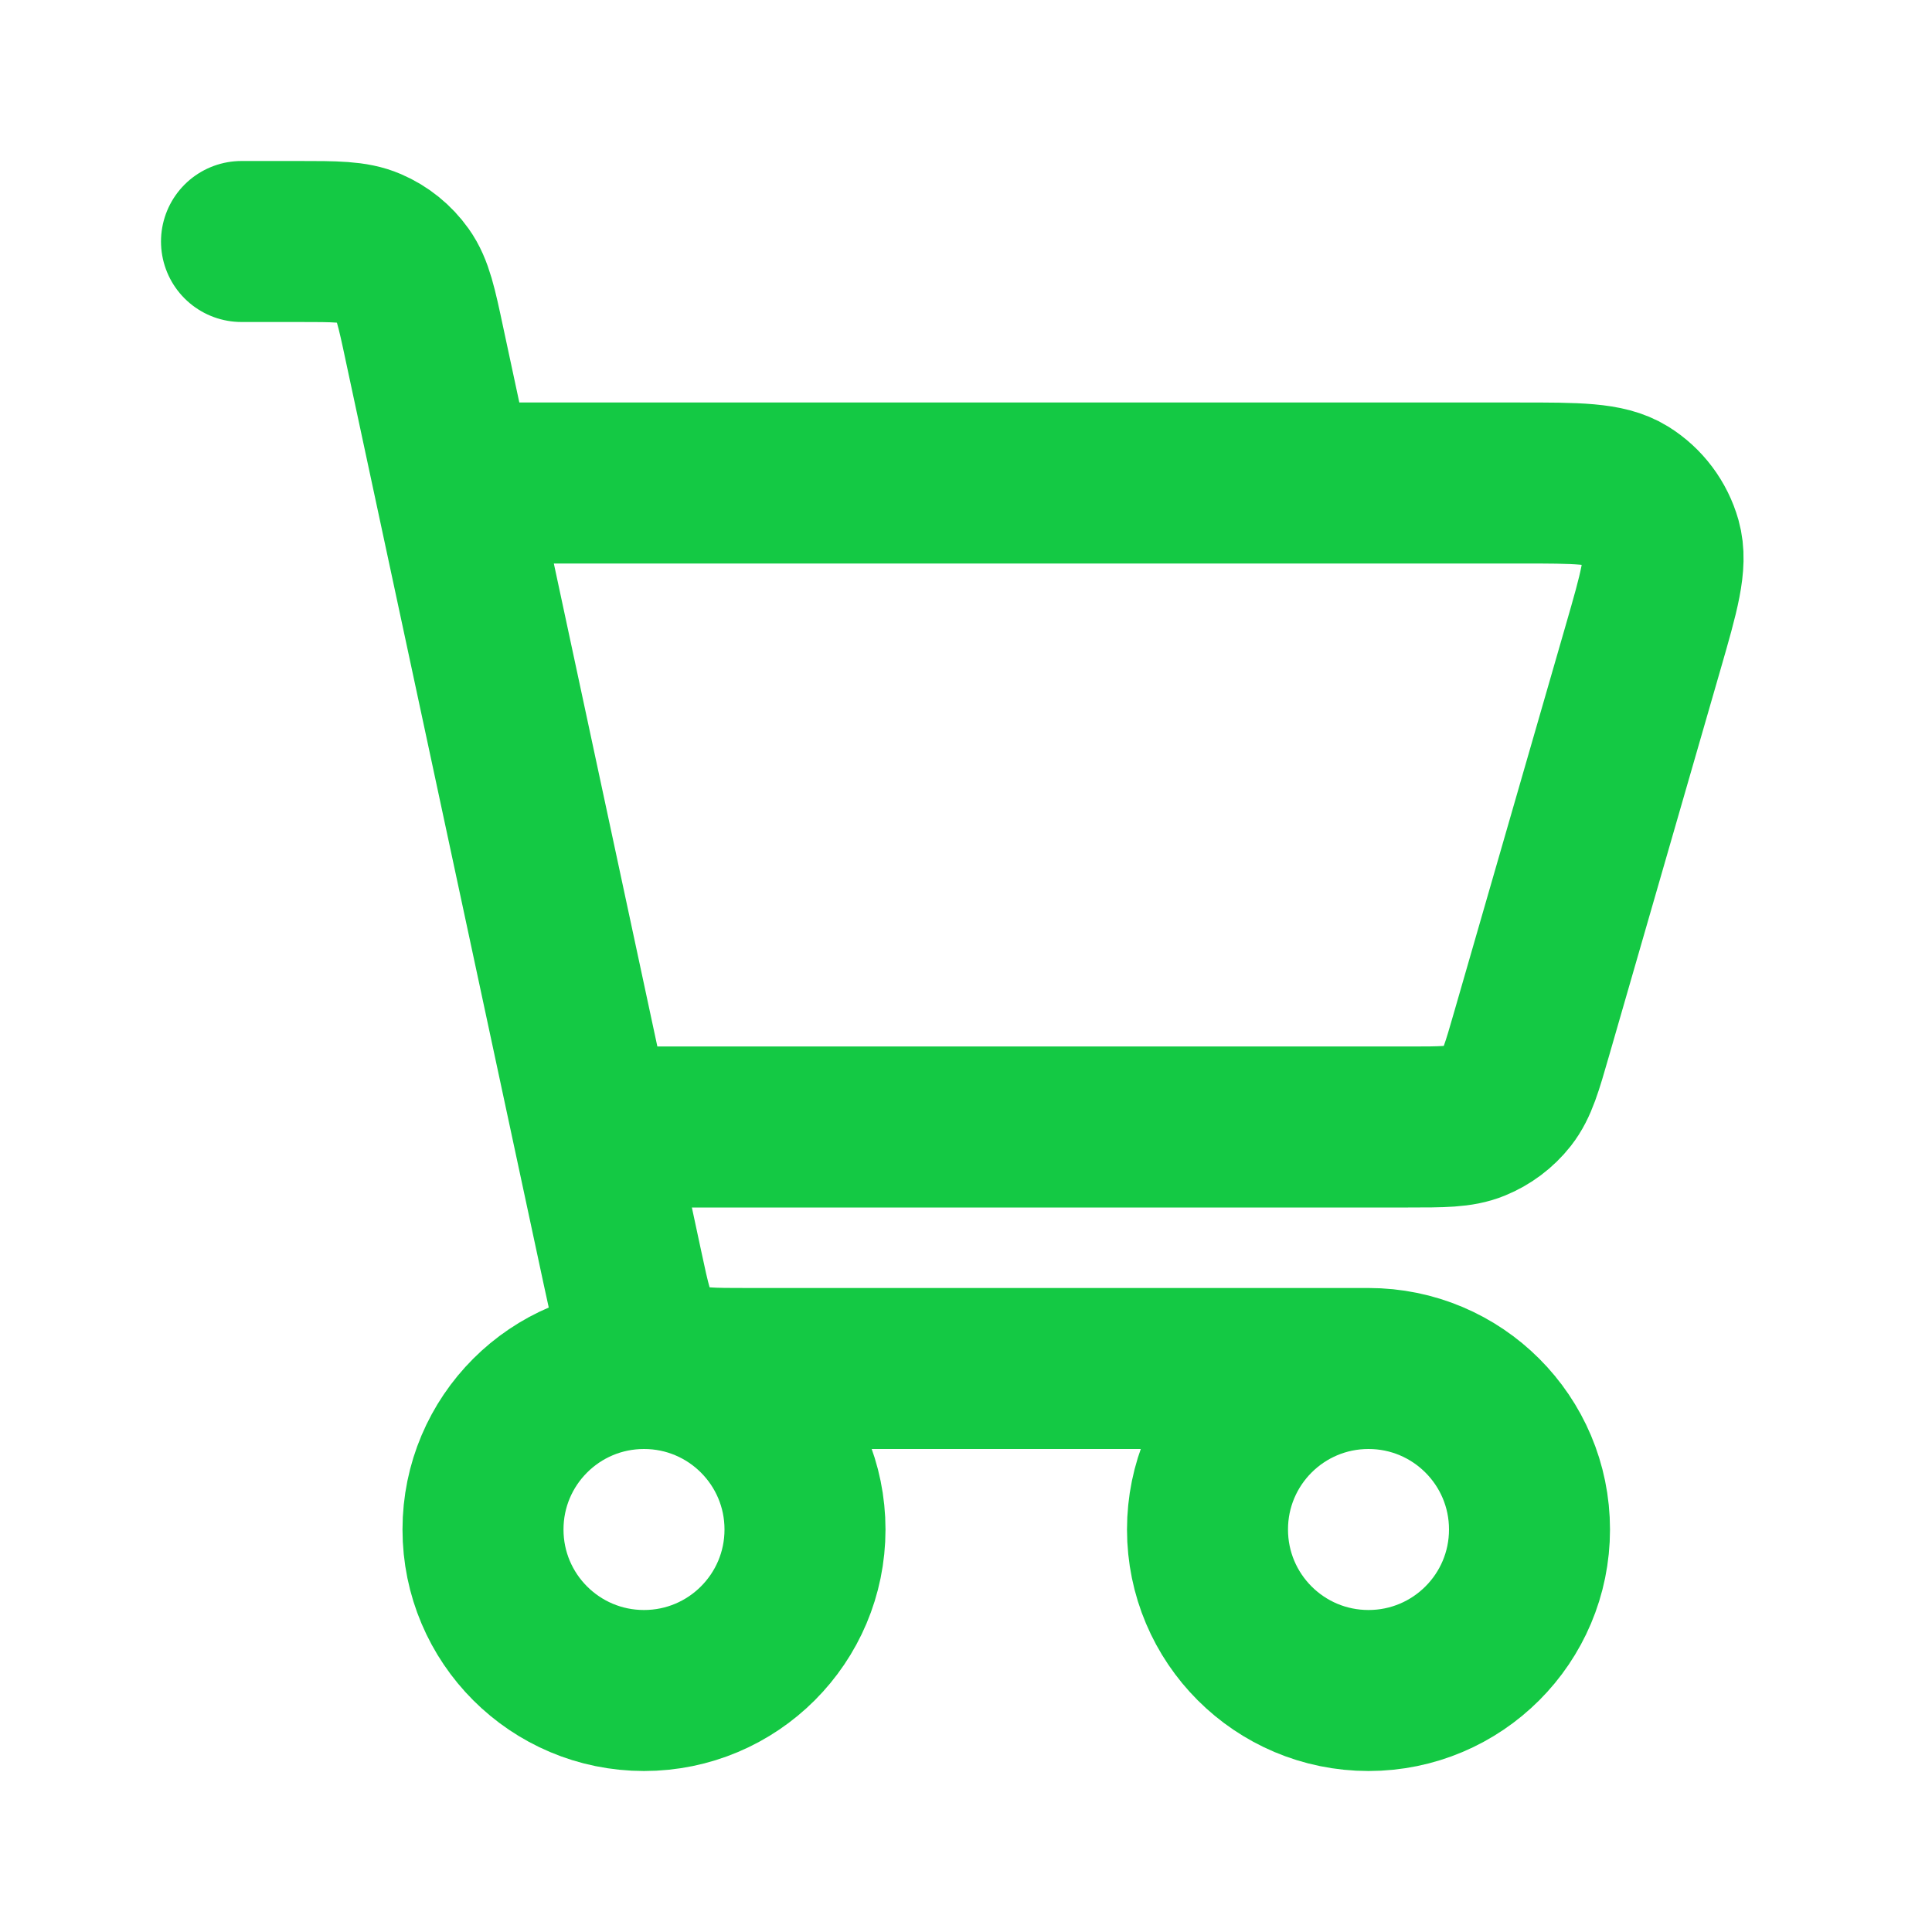
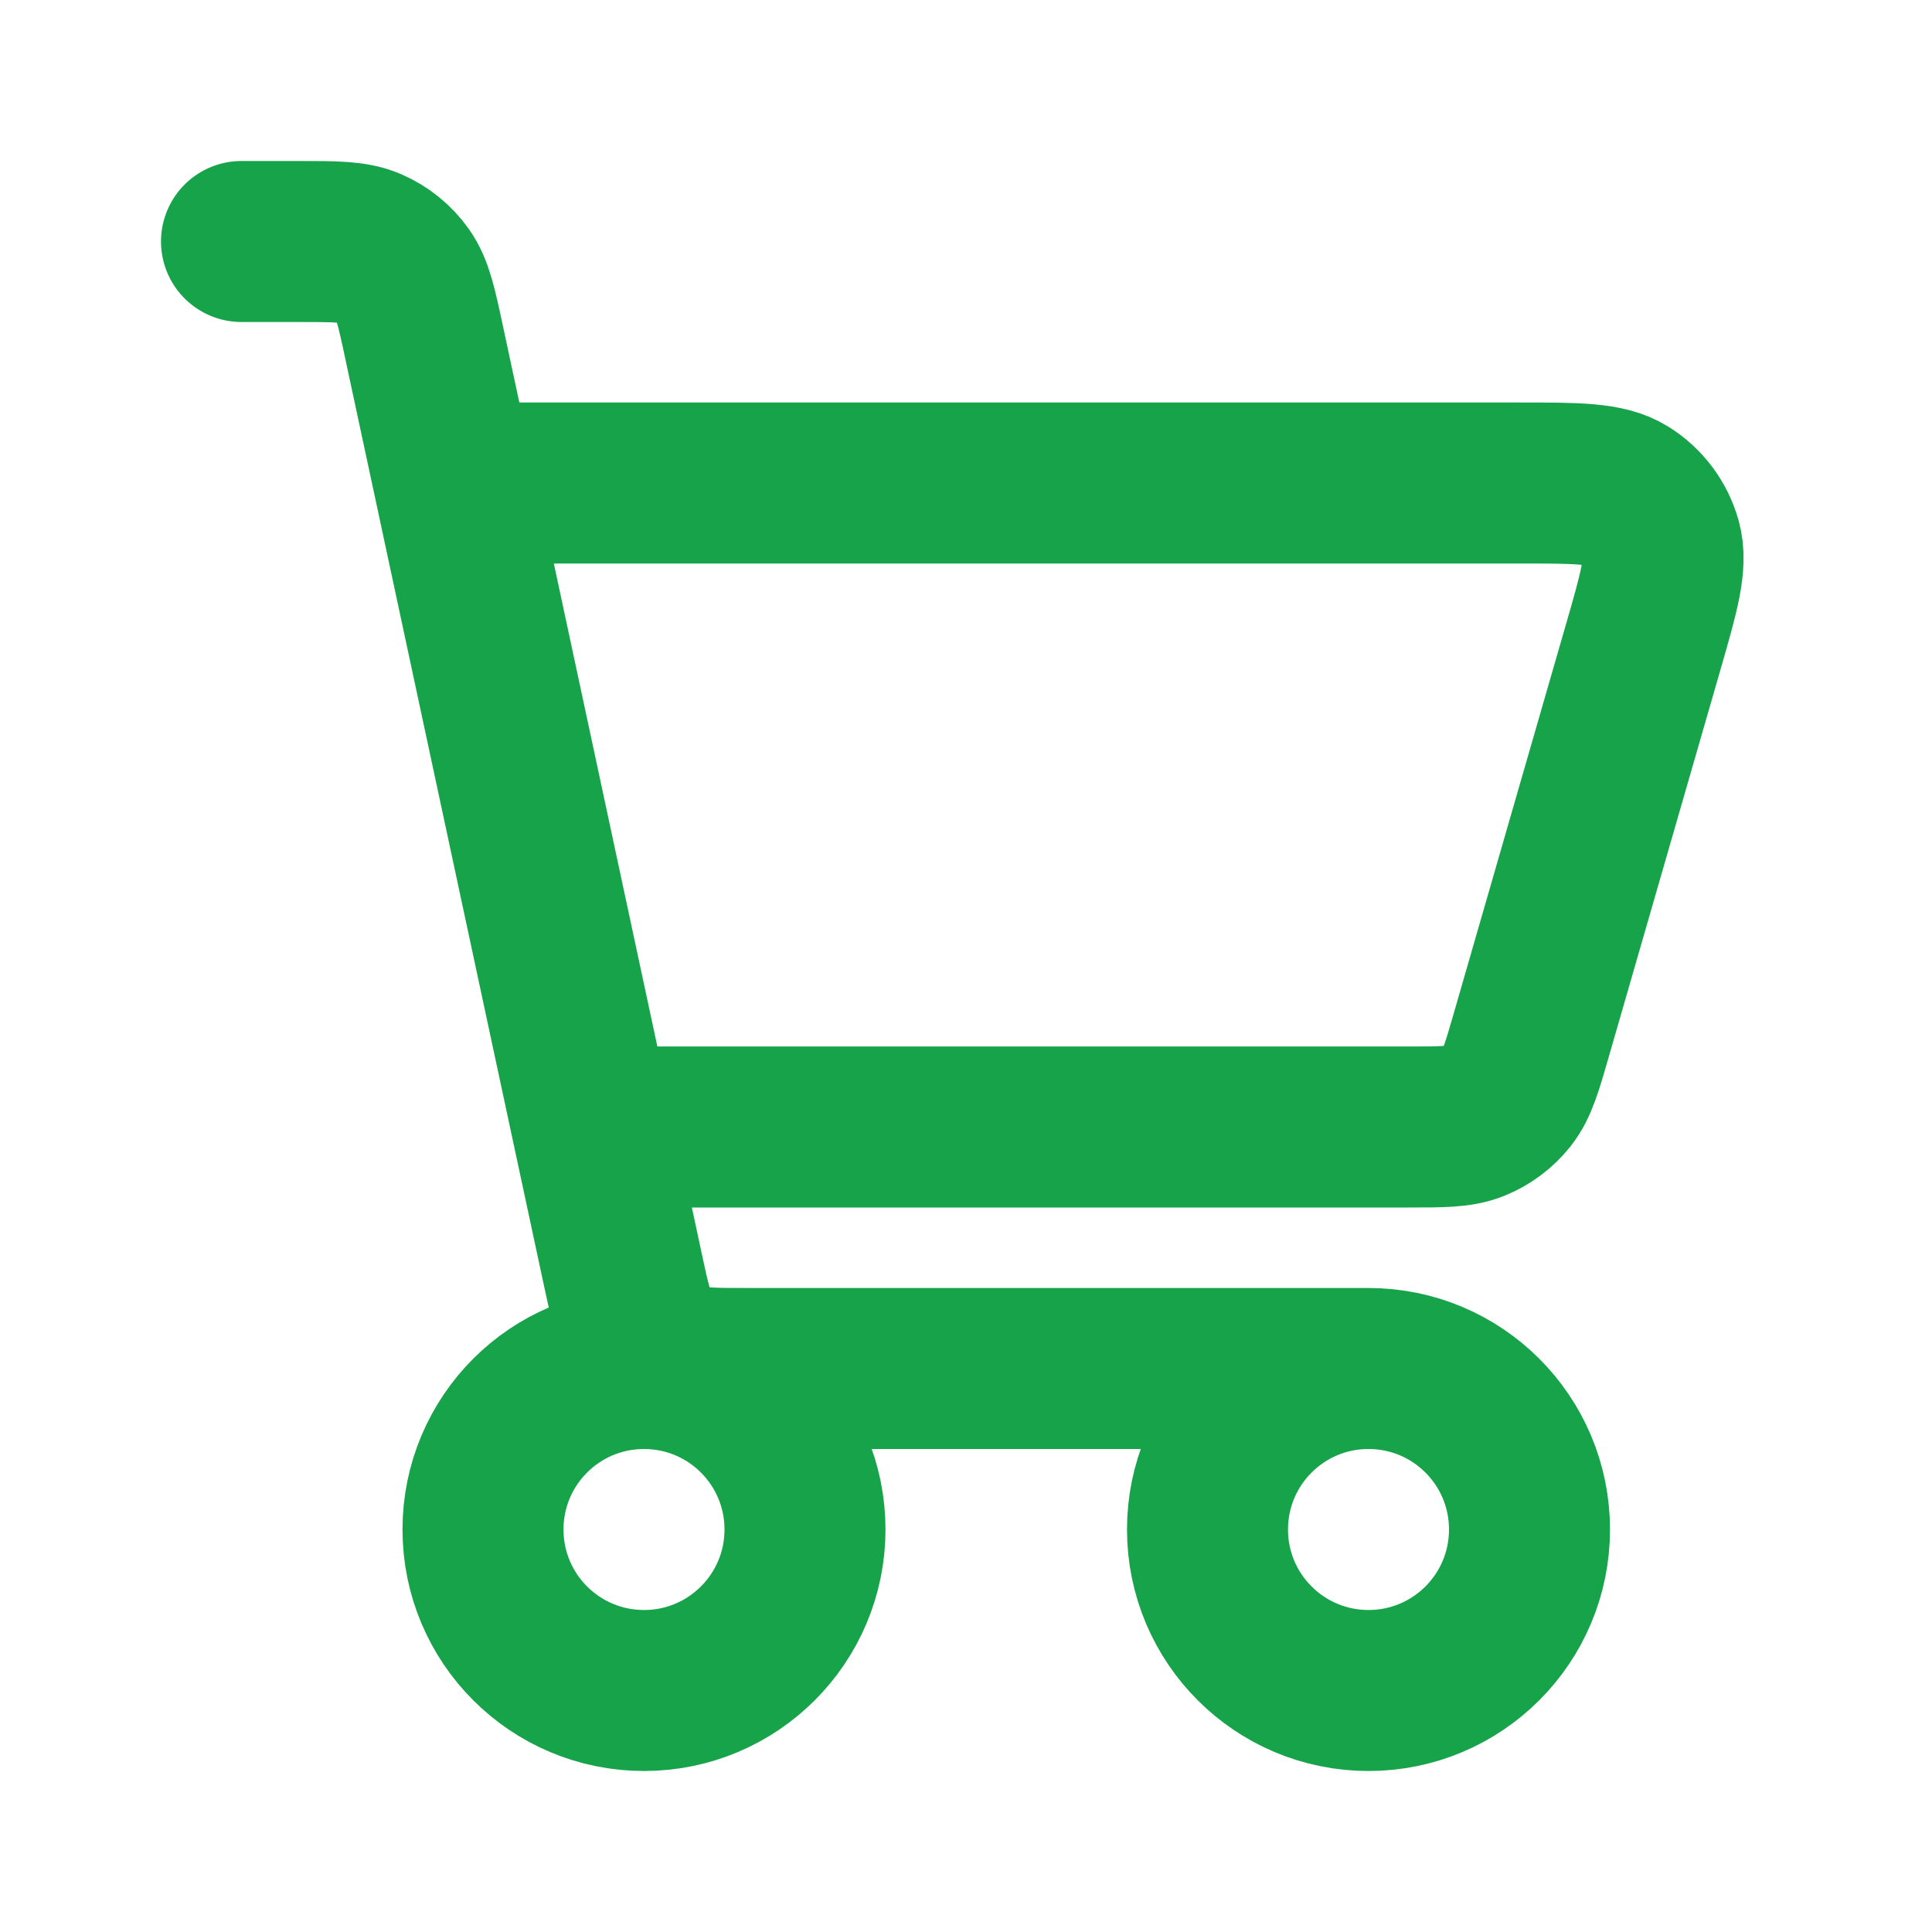
<svg xmlns="http://www.w3.org/2000/svg" width="800px" height="800px" viewBox="0 0 24 24" fill="none">
  <g id="Interface / Shopping_Cart_01">
-     <path id="Vector" d="M17 17C15.895 17 15 17.895 15 19C15 20.105 15.895 21 17 21C18.105 21 19 20.105 19 19C19 17.895 18.105 17 17 17ZM17 17H9.294C8.833 17 8.602 17 8.412 16.918C8.245 16.846 8.099 16.729 7.994 16.581C7.875 16.414 7.827 16.191 7.733 15.751L5.271 4.265C5.175 3.814 5.126 3.588 5.006 3.42C4.9 3.271 4.755 3.154 4.587 3.082C4.397 3 4.168 3 3.707 3H3M6 6H18.873C19.595 6 19.956 6 20.198 6.15C20.41 6.282 20.565 6.489 20.633 6.729C20.71 7.003 20.611 7.35 20.411 8.043L19.026 12.844C18.907 13.258 18.847 13.465 18.726 13.619C18.619 13.755 18.477 13.861 18.317 13.926C18.136 14 17.921 14 17.492 14H7.73M8 21C6.895 21 6 20.105 6 19C6 17.895 6.895 17 8 17C9.105 17 10 17.895 10 19C10 20.105 9.105 21 8 21Z" stroke="#14c944" stroke-width="2" stroke-linecap="round" stroke-linejoin="round" />
+     <path id="Vector" d="M17 17C15.895 17 15 17.895 15 19C15 20.105 15.895 21 17 21C18.105 21 19 20.105 19 19C19 17.895 18.105 17 17 17ZM17 17H9.294C8.833 17 8.602 17 8.412 16.918C8.245 16.846 8.099 16.729 7.994 16.581C7.875 16.414 7.827 16.191 7.733 15.751L5.271 4.265C5.175 3.814 5.126 3.588 5.006 3.42C4.9 3.271 4.755 3.154 4.587 3.082C4.397 3 4.168 3 3.707 3H3M6 6H18.873C19.595 6 19.956 6 20.198 6.15C20.41 6.282 20.565 6.489 20.633 6.729C20.71 7.003 20.611 7.35 20.411 8.043L19.026 12.844C18.907 13.258 18.847 13.465 18.726 13.619C18.619 13.755 18.477 13.861 18.317 13.926C18.136 14 17.921 14 17.492 14H7.73M8 21C6.895 21 6 20.105 6 19C6 17.895 6.895 17 8 17C9.105 17 10 17.895 10 19C10 20.105 9.105 21 8 21Z" stroke="#16a34a" stroke-width="2" stroke-linecap="round" stroke-linejoin="round" />
  </g>
</svg>
